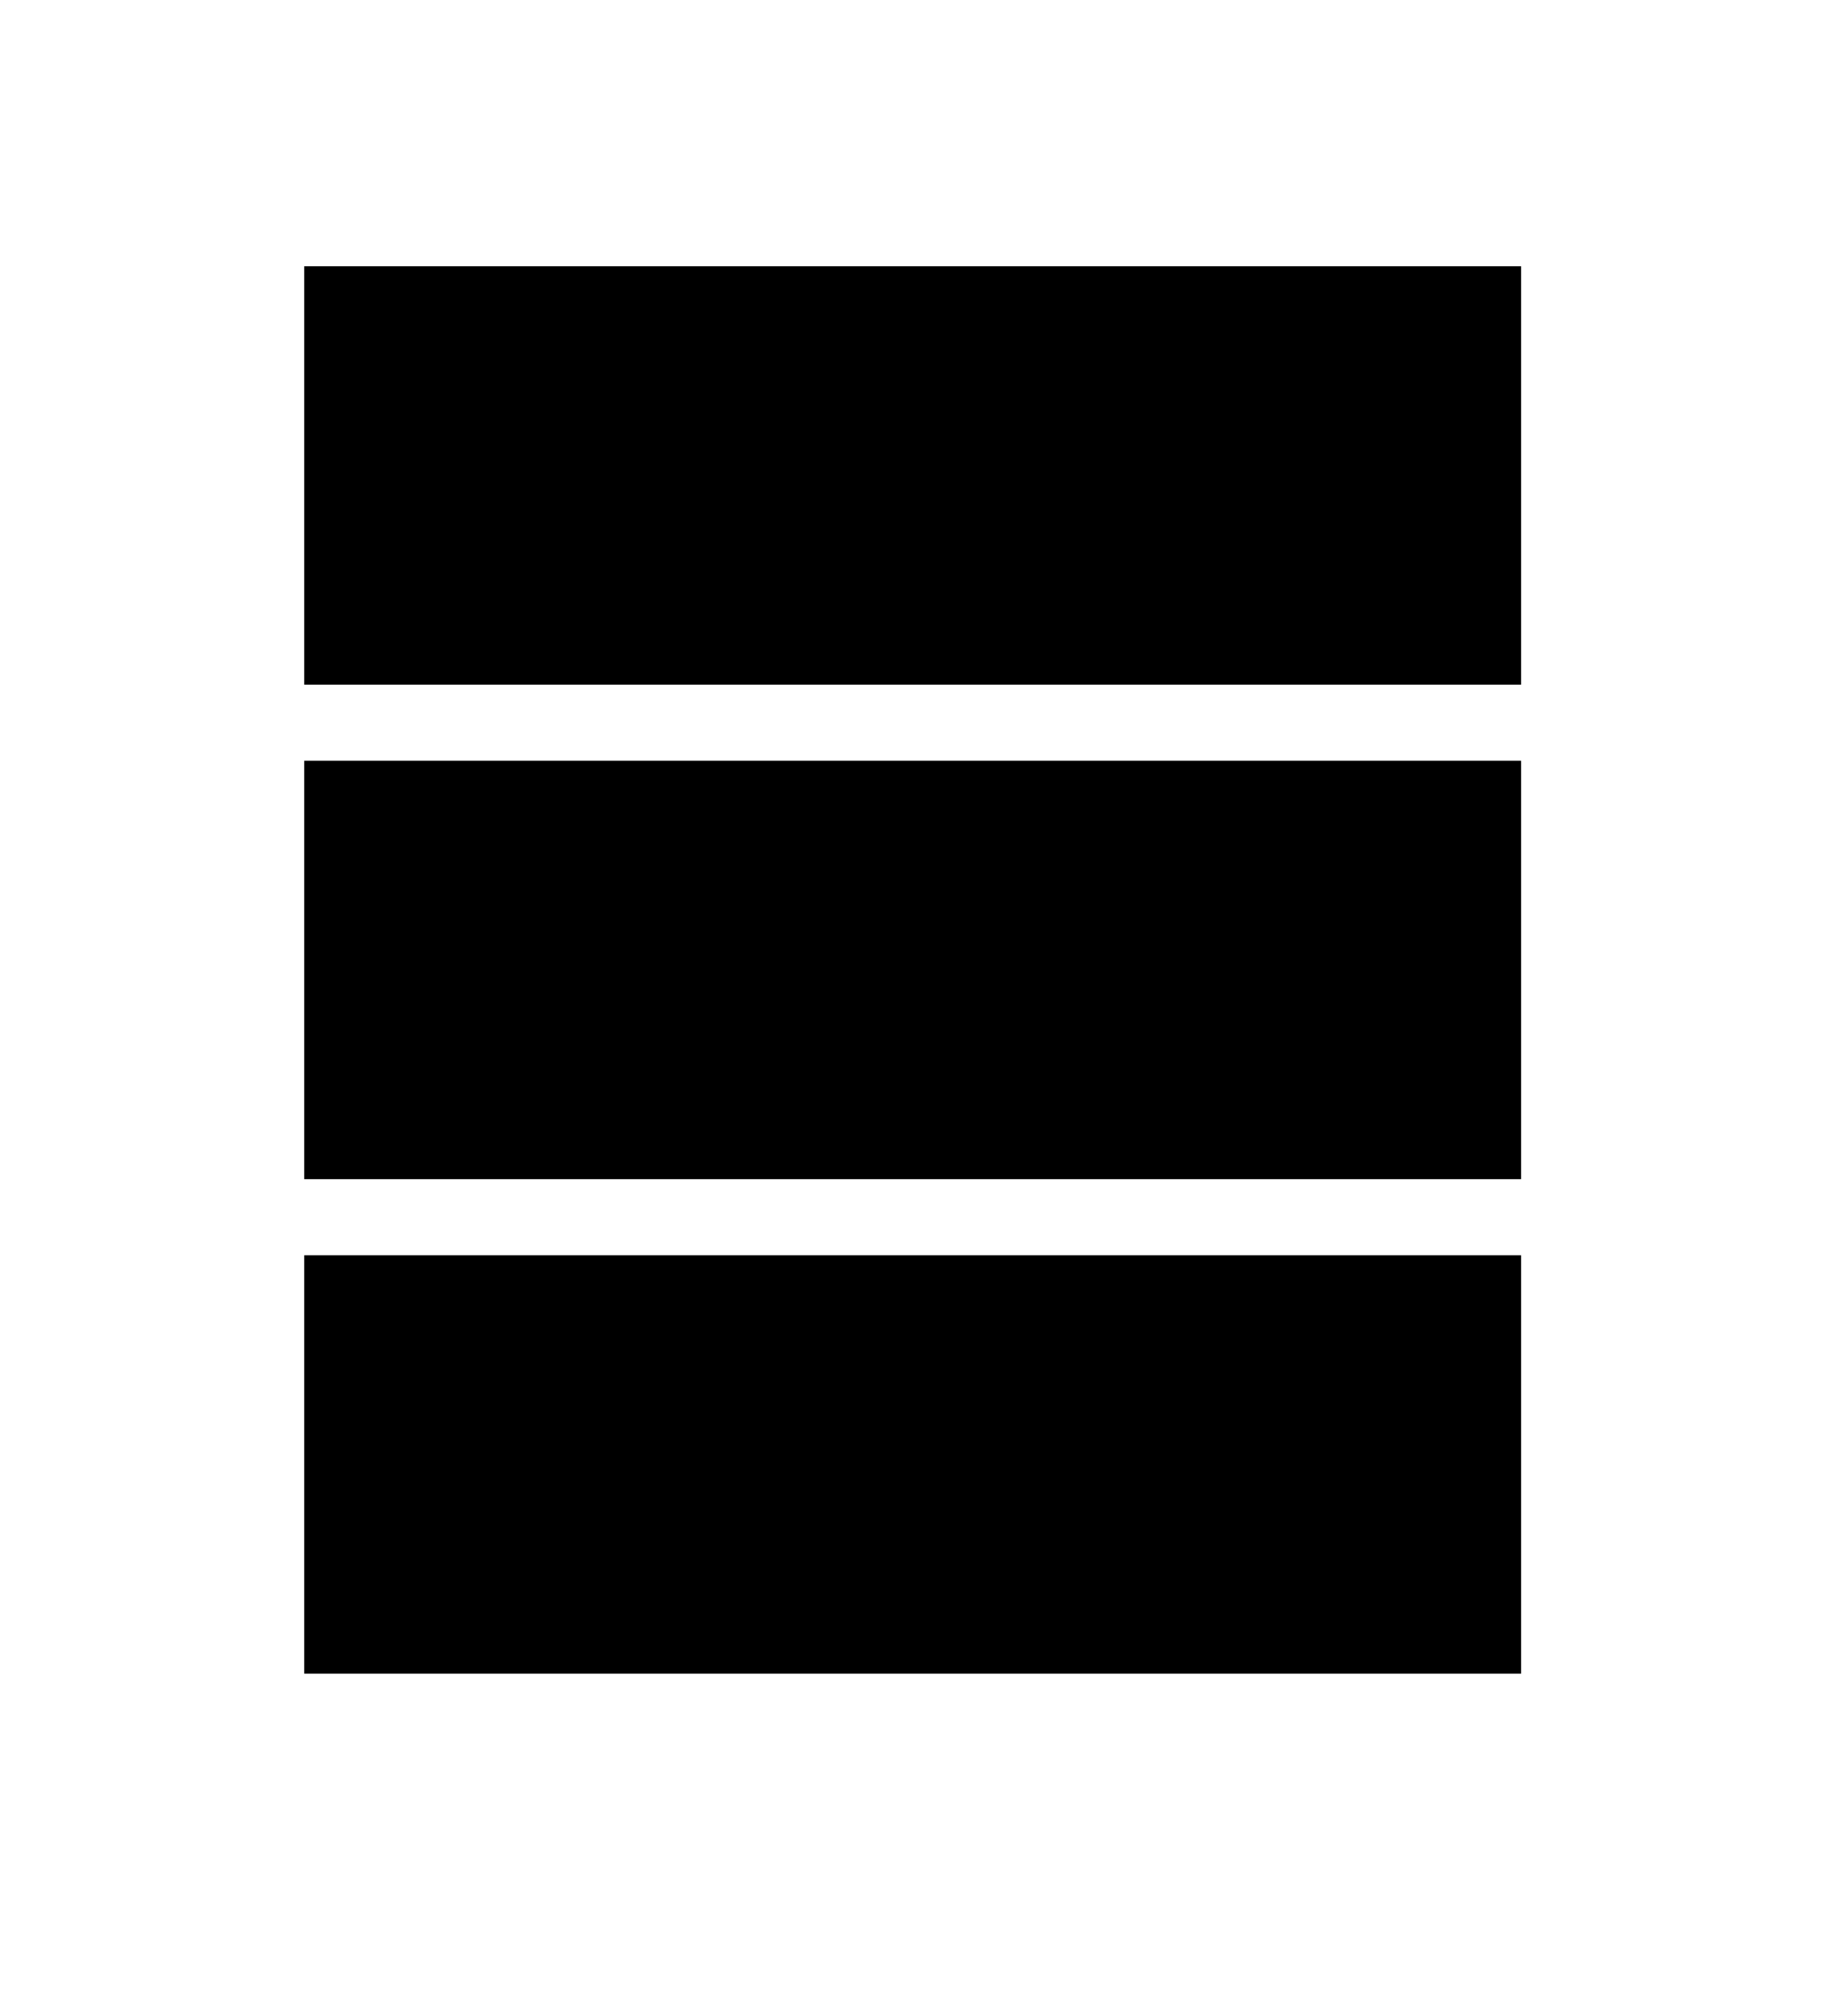
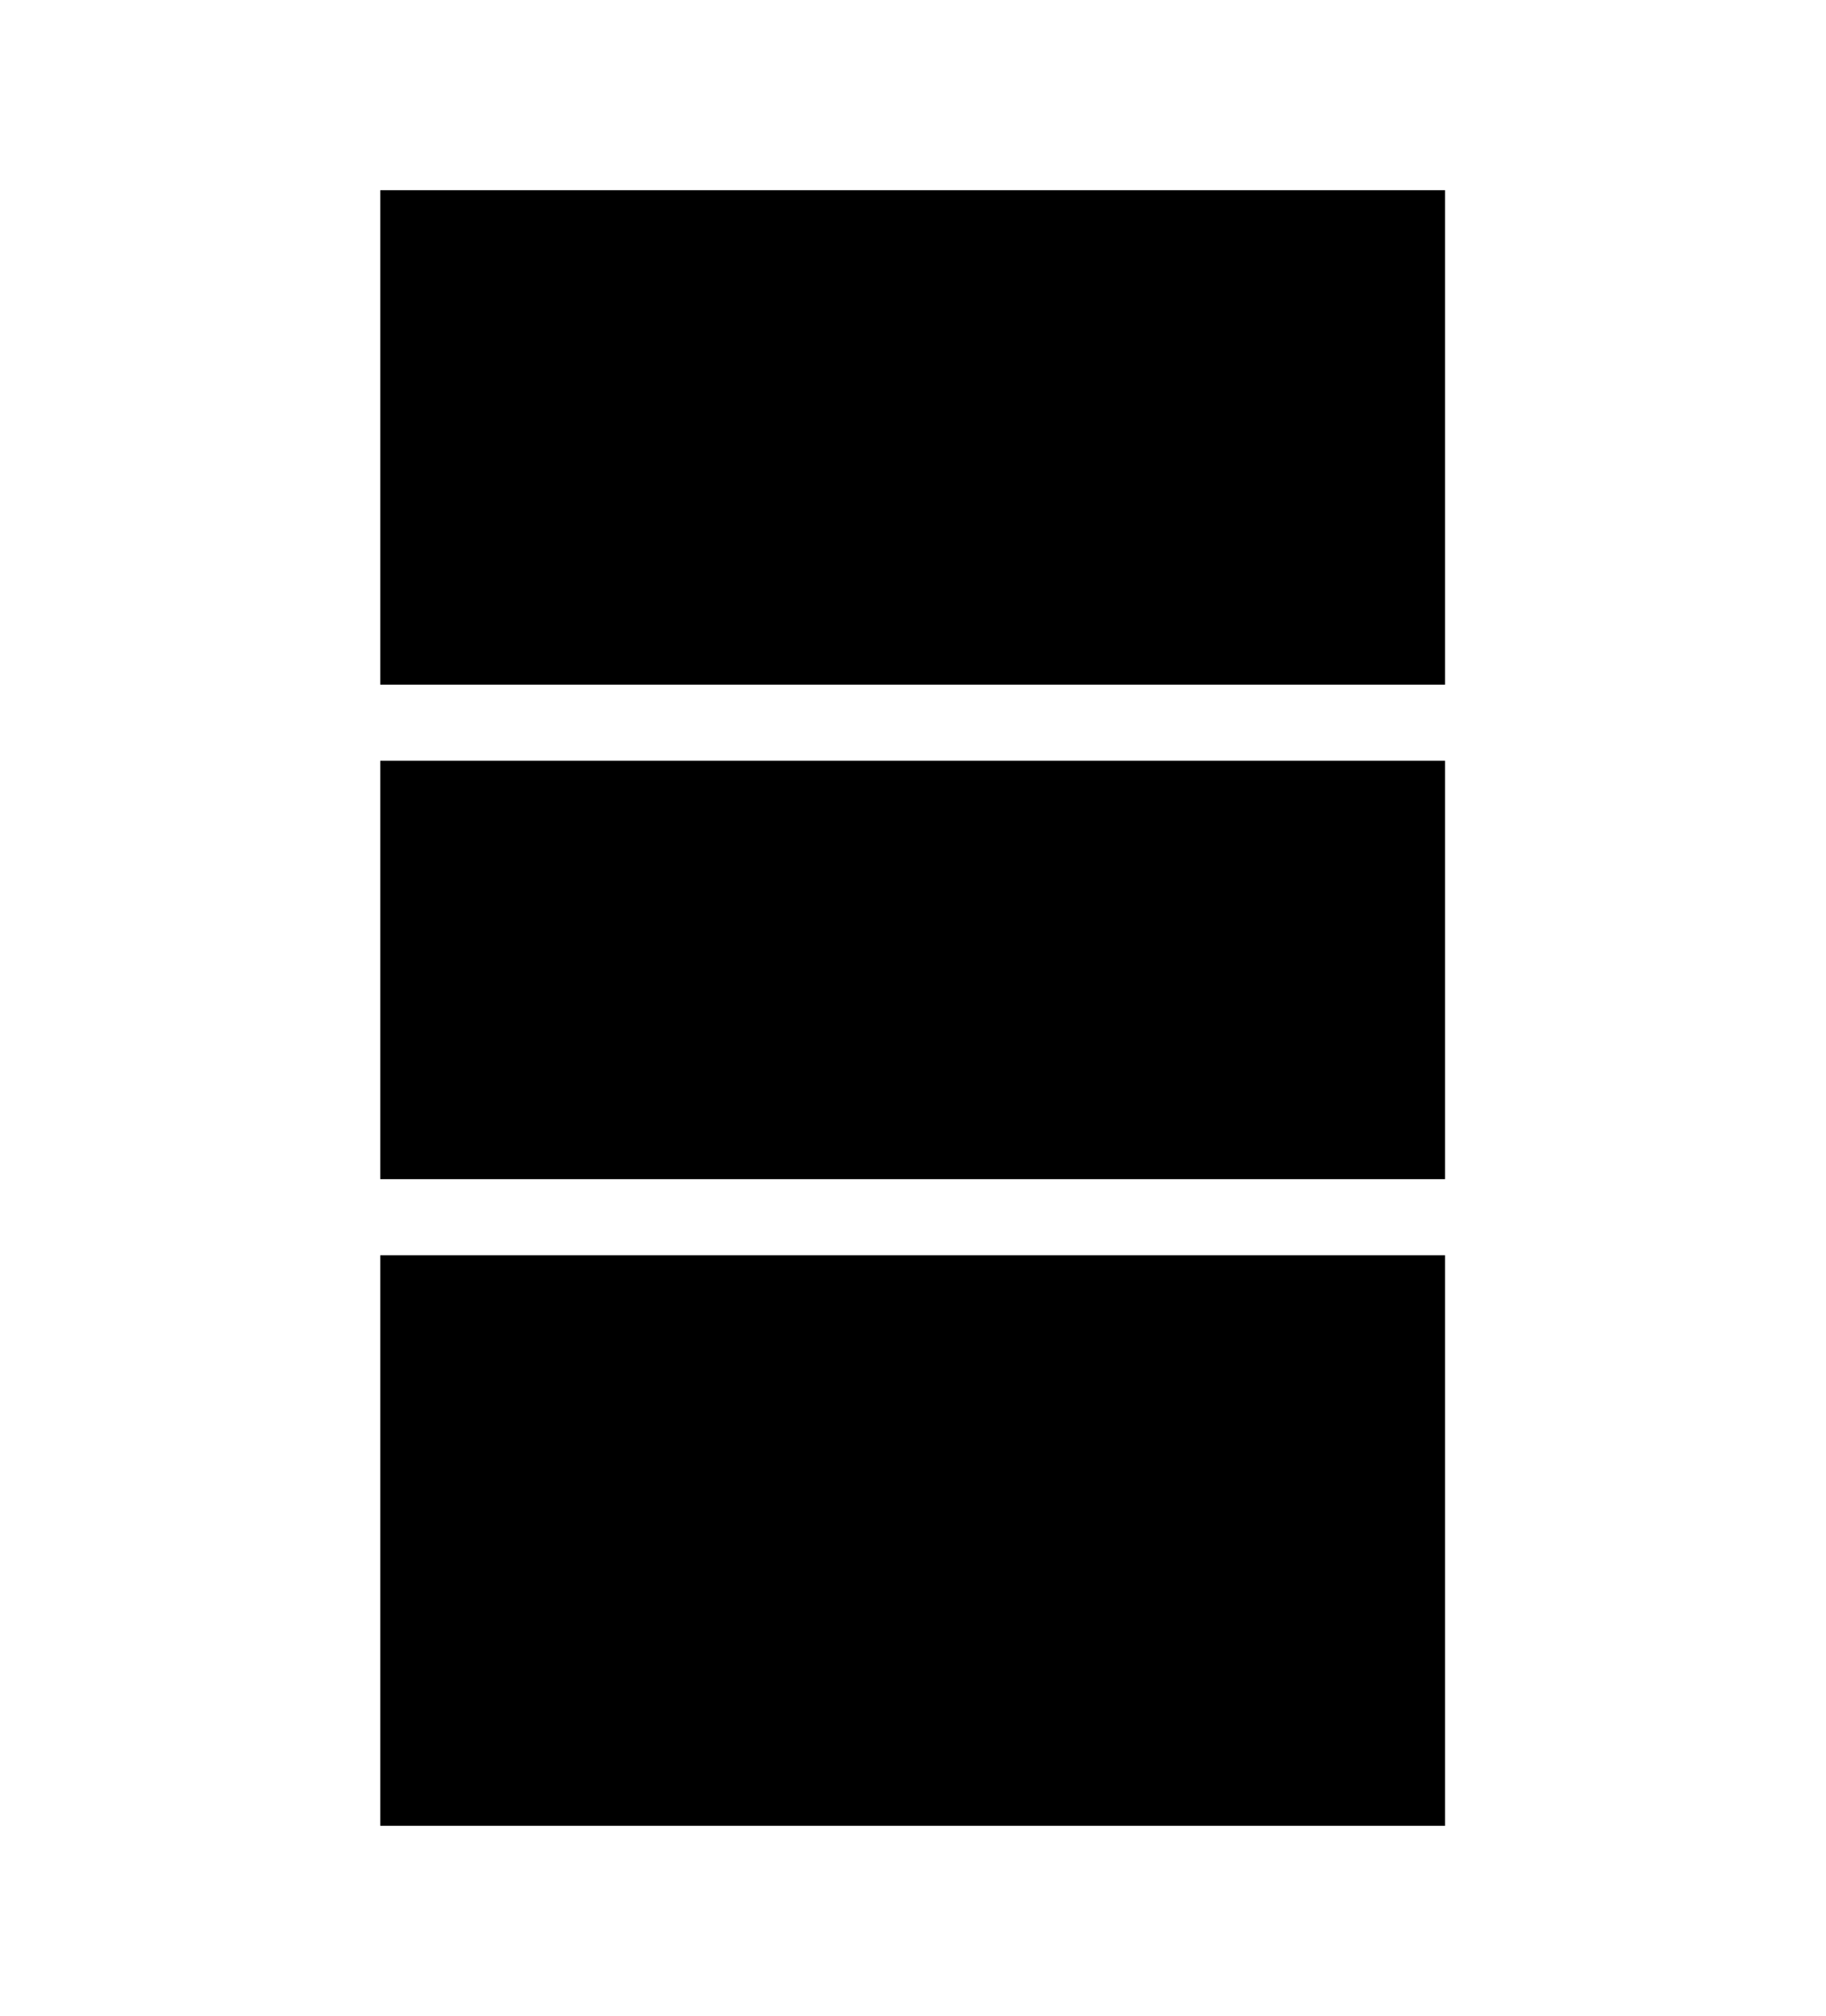
<svg xmlns="http://www.w3.org/2000/svg" viewBox="0 0 96 106" fill="none" aria-hidden="true">
-   <path fill="currentColor" d="M16 14 L80 14 L80 36 L16 36 Z" />
-   <path fill="currentColor" d="M16 40 L80 40 L80 62 L16 62 Z" />
-   <path fill="currentColor" d="M16 66 L80 66 L80 88 L16 88 Z" />
-   <path fill="currentColor" d="M24 22 L32 22 L32 30 L24 30 Z" />
-   <path fill="currentColor" d="M24 48 L32 48 L32 56 L24 56 Z" />
-   <path fill="currentColor" d="M24 74 L32 74 L32 82 L24 82 Z" />
-   <path fill="currentColor" d="M56 22 L60 22 L60 28 L56 28 Z M62 22 L66 22 L66 28 L62 28 Z M68 22 L72 22 L72 28 L68 28 Z" />
-   <path fill="currentColor" d="M56 48 L60 48 L60 54 L56 54 Z M62 48 L66 48 L66 54 L62 54 Z M68 48 L72 48 L72 54 L68 54 Z" />
-   <path fill="currentColor" d="M56 74 L60 74 L60 80 L56 80 Z M62 74 L66 74 L66 80 L62 80 Z M68 74 L72 74 L72 80 L68 80 Z" />
+   <path fill="currentColor" fill-rule="evenodd" d="M 20 10 H 76 V 96 H 20 Z M 20 36 H 76 V 40 H 20 Z M 20 62 H 76 V 66 H 20 Z" />
+   <path fill="currentColor" d="M 28 18 A 5 5 0 1 1 27.99 18 Z M 28 44 A 5 5 0 1 1 27.99 44 Z M 28 70 A 5 5 0 1 1 27.99 70 Z" />
+   <path fill="currentColor" d="M 56 20 H 70 V 26 H 56 Z M 56 46 H 70 V 52 H 56 Z M 56 72 H 70 V 78 H 56 Z" />
</svg>
